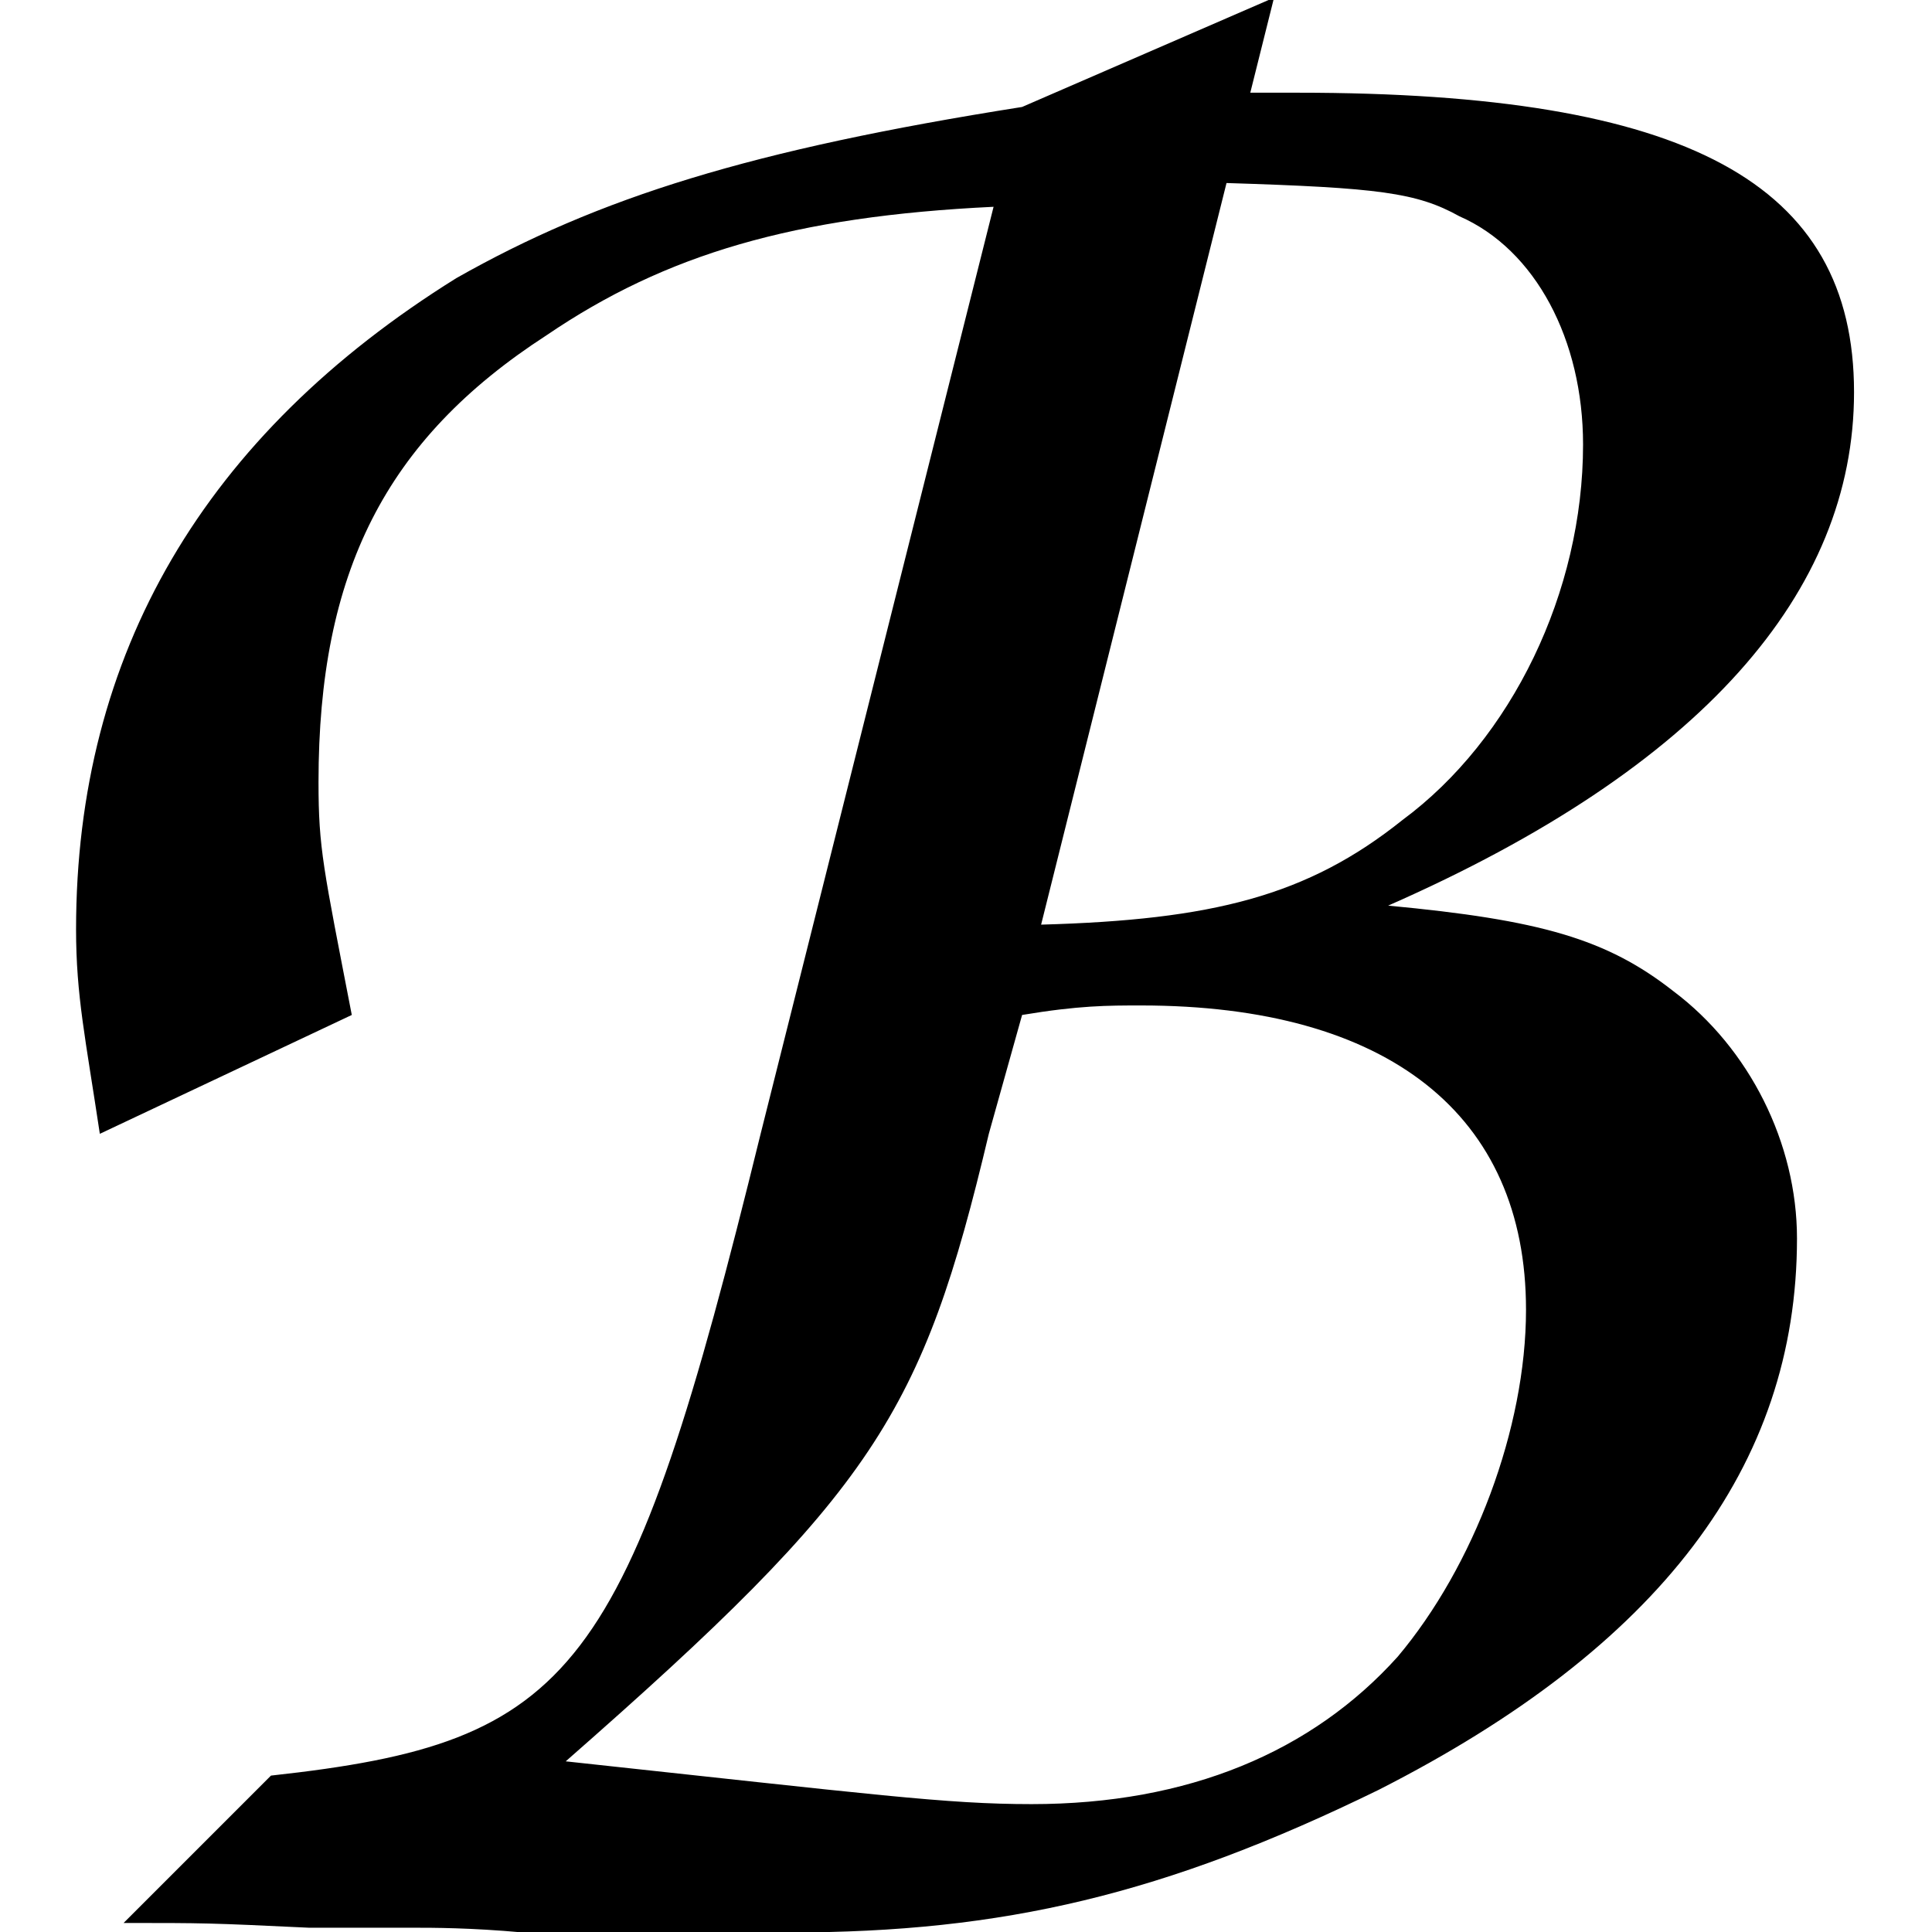
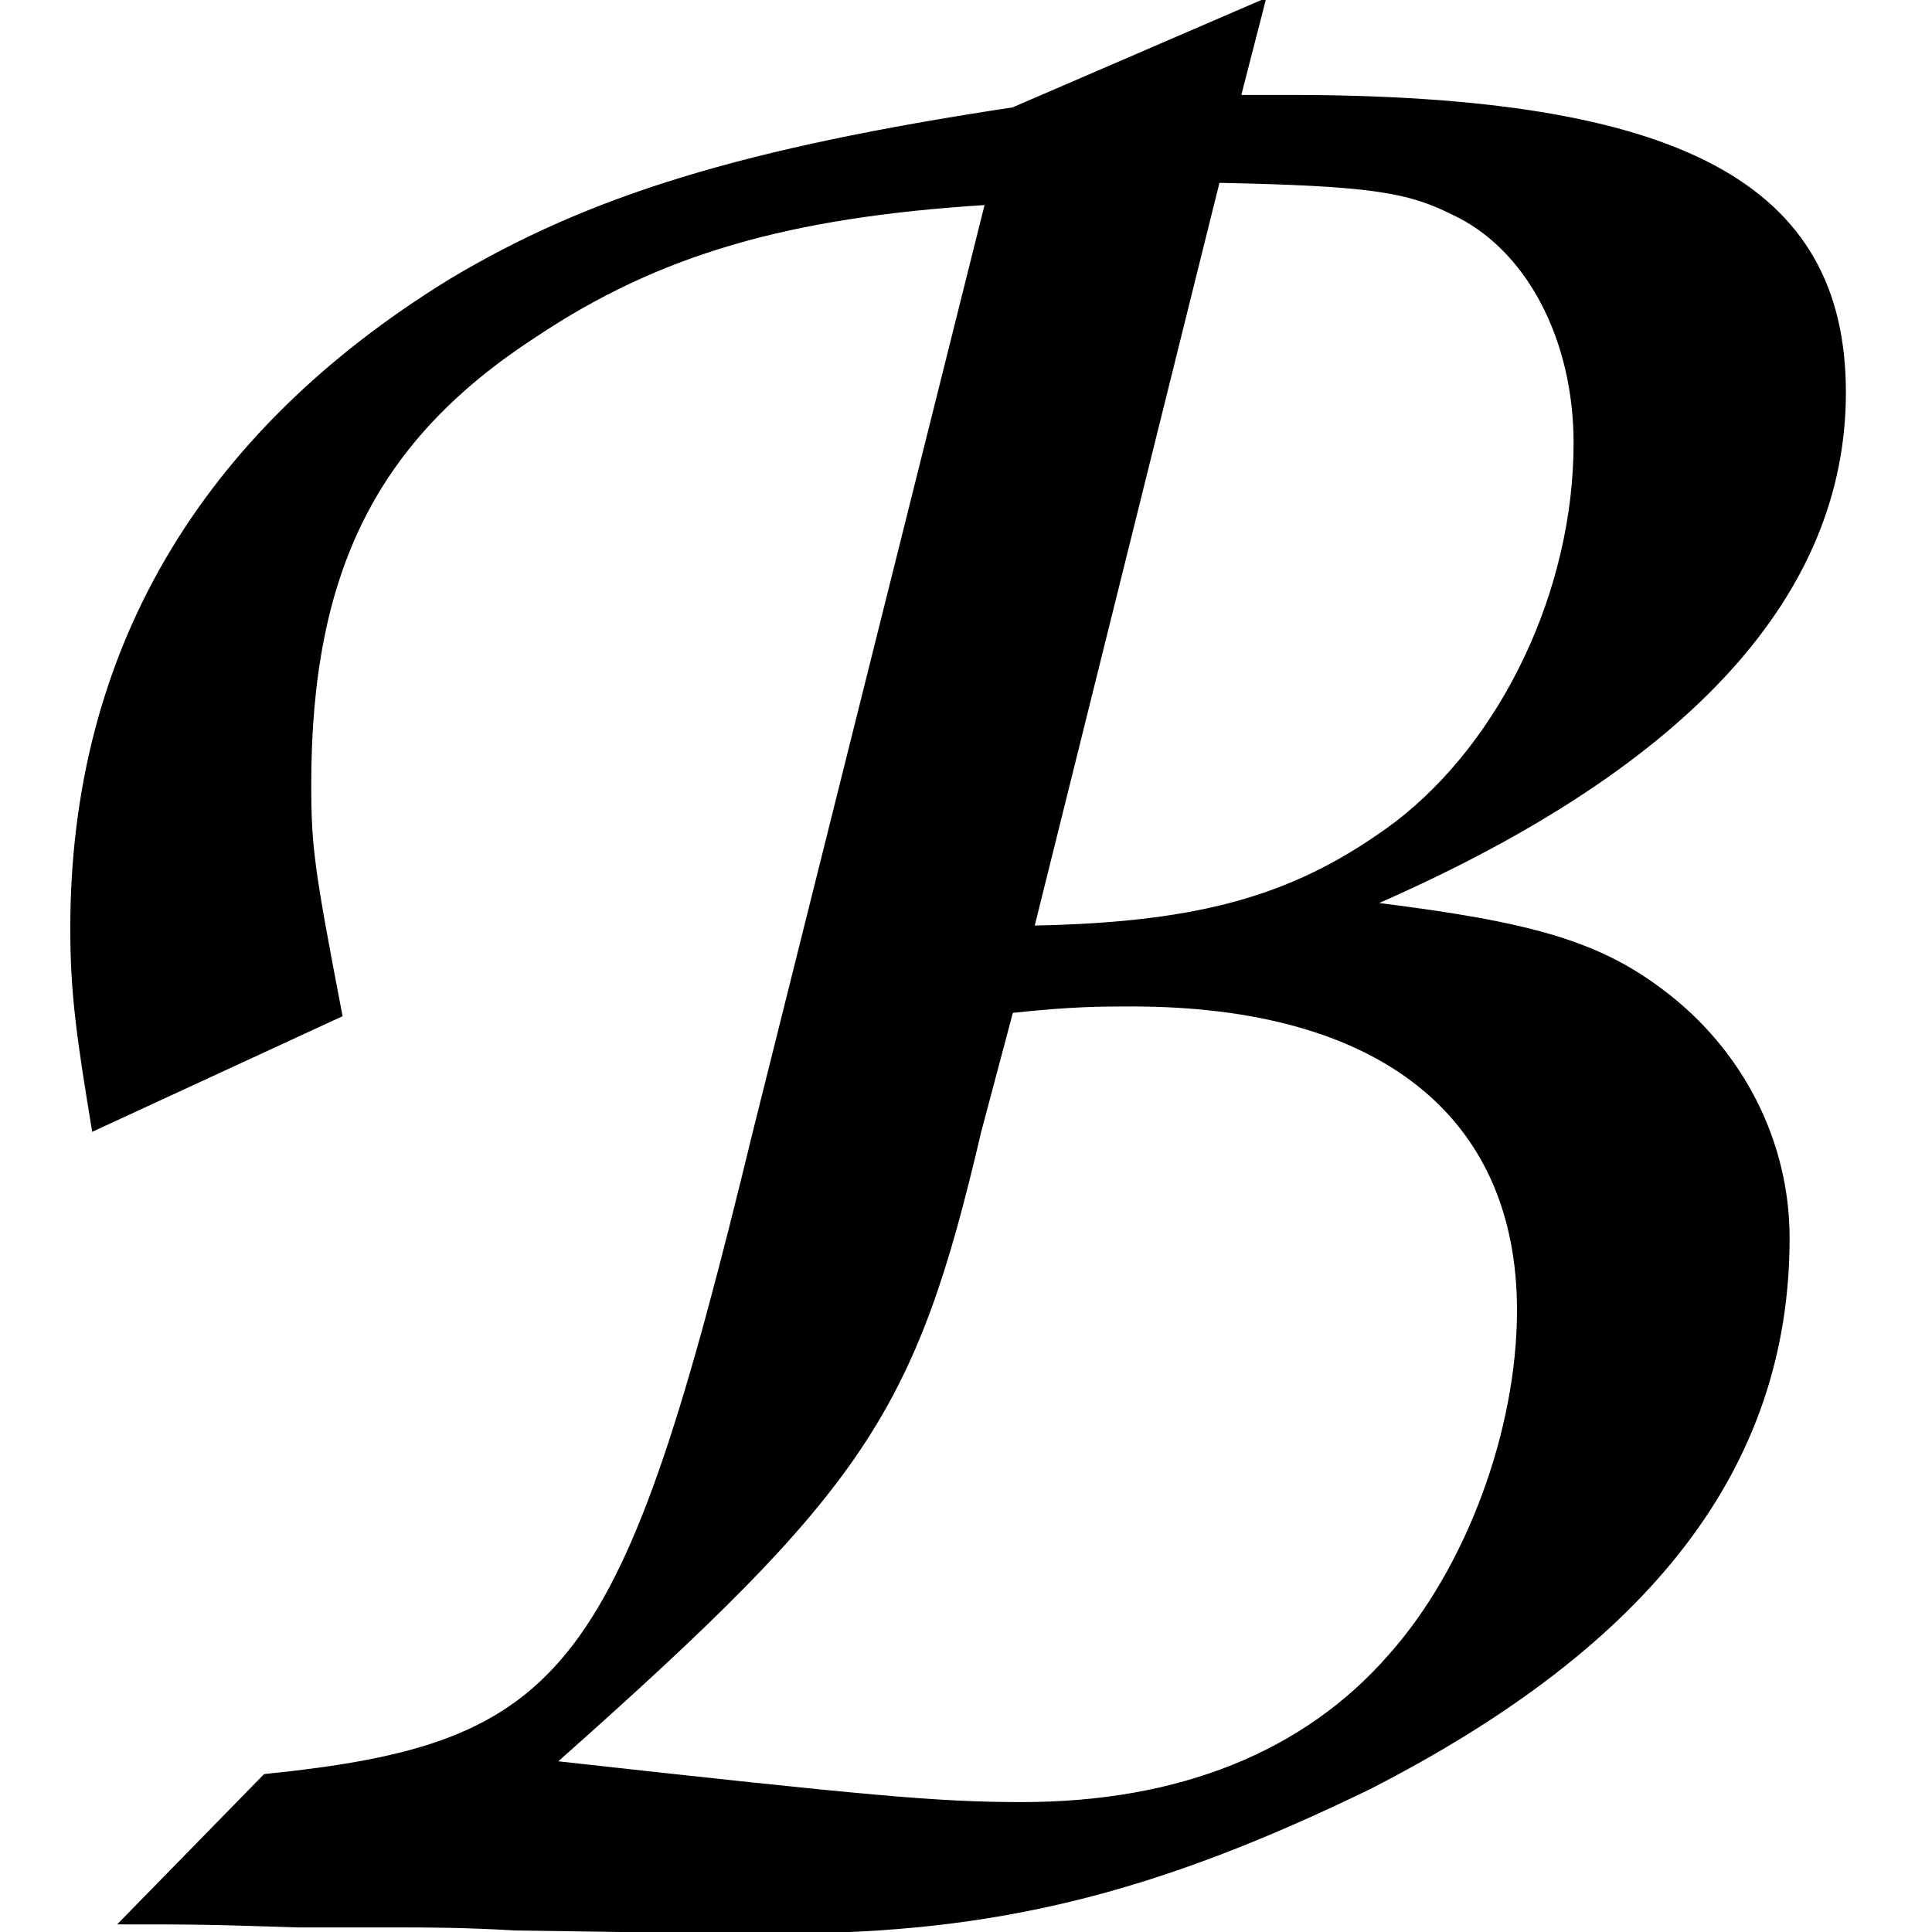
- <svg xmlns="http://www.w3.org/2000/svg" width="24" height="24" version="1.1" viewBox="0 0 6.35 6.35">
-   <text x="-0.516" y="6.336" fill="#000000" font-family="Z003" font-size="10.295px" stroke-width=".215" style="font-variant-caps:normal;font-variant-east-asian:normal;font-variant-ligatures:normal;font-variant-numeric:normal" xml:space="preserve">
-     <tspan x="-0.516" y="6.336" stroke-width=".215">B</tspan>
-   </text>
+ <svg xmlns="http://www.w3.org/2000/svg" width="24" height="24" version="1.1" viewBox="0 0 6.35 6.35" id="svg1">
+   <defs id="defs1" />
+   <path d="m 0.385,6.325 c 0.268,0 0.278,0 0.597,0.01 H 1.332 c 0.062,0 0.196,0 0.36,0.01 0.69,0.01 0.69,0.01 0.875,0.01 0.71,0 1.235,-0.134 1.935,-0.474 0.927,-0.474 1.38,-1.06 1.38,-1.812 0,-0.319 -0.154,-0.618 -0.412,-0.813 -0.216,-0.165 -0.443,-0.226 -0.937,-0.288 1.03,-0.453 1.534,-1.019 1.534,-1.678 0,-0.69 -0.546,-0.978 -1.833,-0.978 h -0.154 l 0.082,-0.319 -0.834,0.36 c -0.885,0.134 -1.39,0.288 -1.853,0.566 C 0.653,1.425 0.231,2.146 0.231,3.051 c 0,0.216 0.021,0.36 0.072,0.669 L 1.126,3.34 c -0.093,-0.484 -0.103,-0.556 -0.103,-0.762 0,-0.7 0.216,-1.132 0.741,-1.472 0.402,-0.268 0.824,-0.391 1.472,-0.432 l -0.762,3.047 c -0.432,1.781 -0.607,2.008 -1.606,2.11 z M 3.329,3.329 c 0.196,-0.021 0.288,-0.021 0.391,-0.021 0.813,0 1.266,0.36 1.266,0.999 0,0.391 -0.165,0.844 -0.422,1.132 -0.278,0.319 -0.69,0.484 -1.205,0.484 -0.278,0 -0.504,-0.021 -1.524,-0.134 1.009,-0.896 1.174,-1.143 1.39,-2.069 z m 0.679,-2.728 c 0.494,0.01 0.618,0.031 0.762,0.103 0.247,0.113 0.402,0.412 0.402,0.752 0,0.484 -0.237,0.978 -0.587,1.246 -0.319,0.237 -0.628,0.329 -1.184,0.34 z" id="text1" style="font-size:10.295px;font-family:Z003;stroke-width:0.215" aria-label="B" />
</svg>
